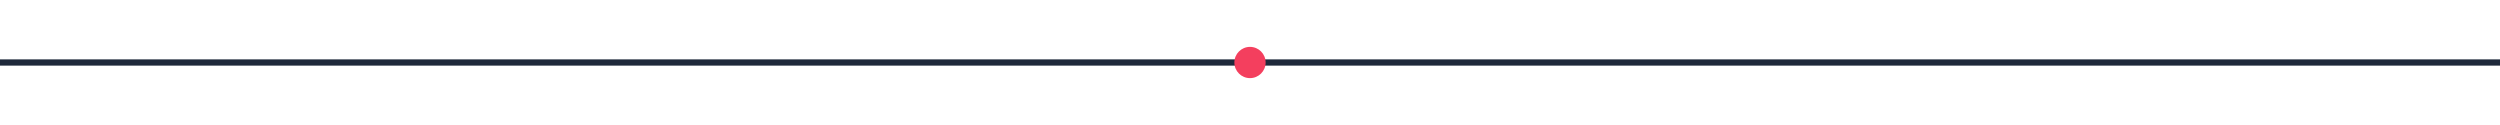
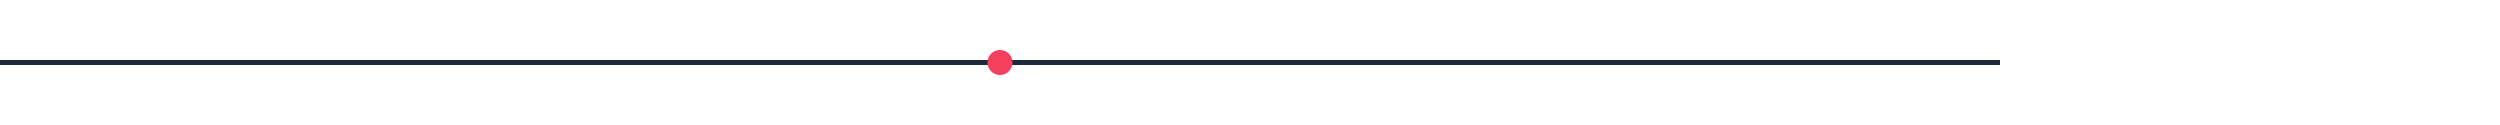
- <svg xmlns="http://www.w3.org/2000/svg" viewBox="0 0 800 40" width="800" height="40">
+ <svg xmlns="http://www.w3.org/2000/svg" viewBox="0 0 1000 40" width="800" height="40">
  <line x1="0" y1="20" x2="800" y2="20" stroke="#1e293b" stroke-width="2" />
  <circle cx="400" cy="20" r="5" fill="#f43f5e">
    <animate attributeName="r" values="5;20;5" dur="2s" repeatCount="indefinite" />
    <animate attributeName="opacity" values="1;0;1" dur="2s" repeatCount="indefinite" />
  </circle>
</svg>
